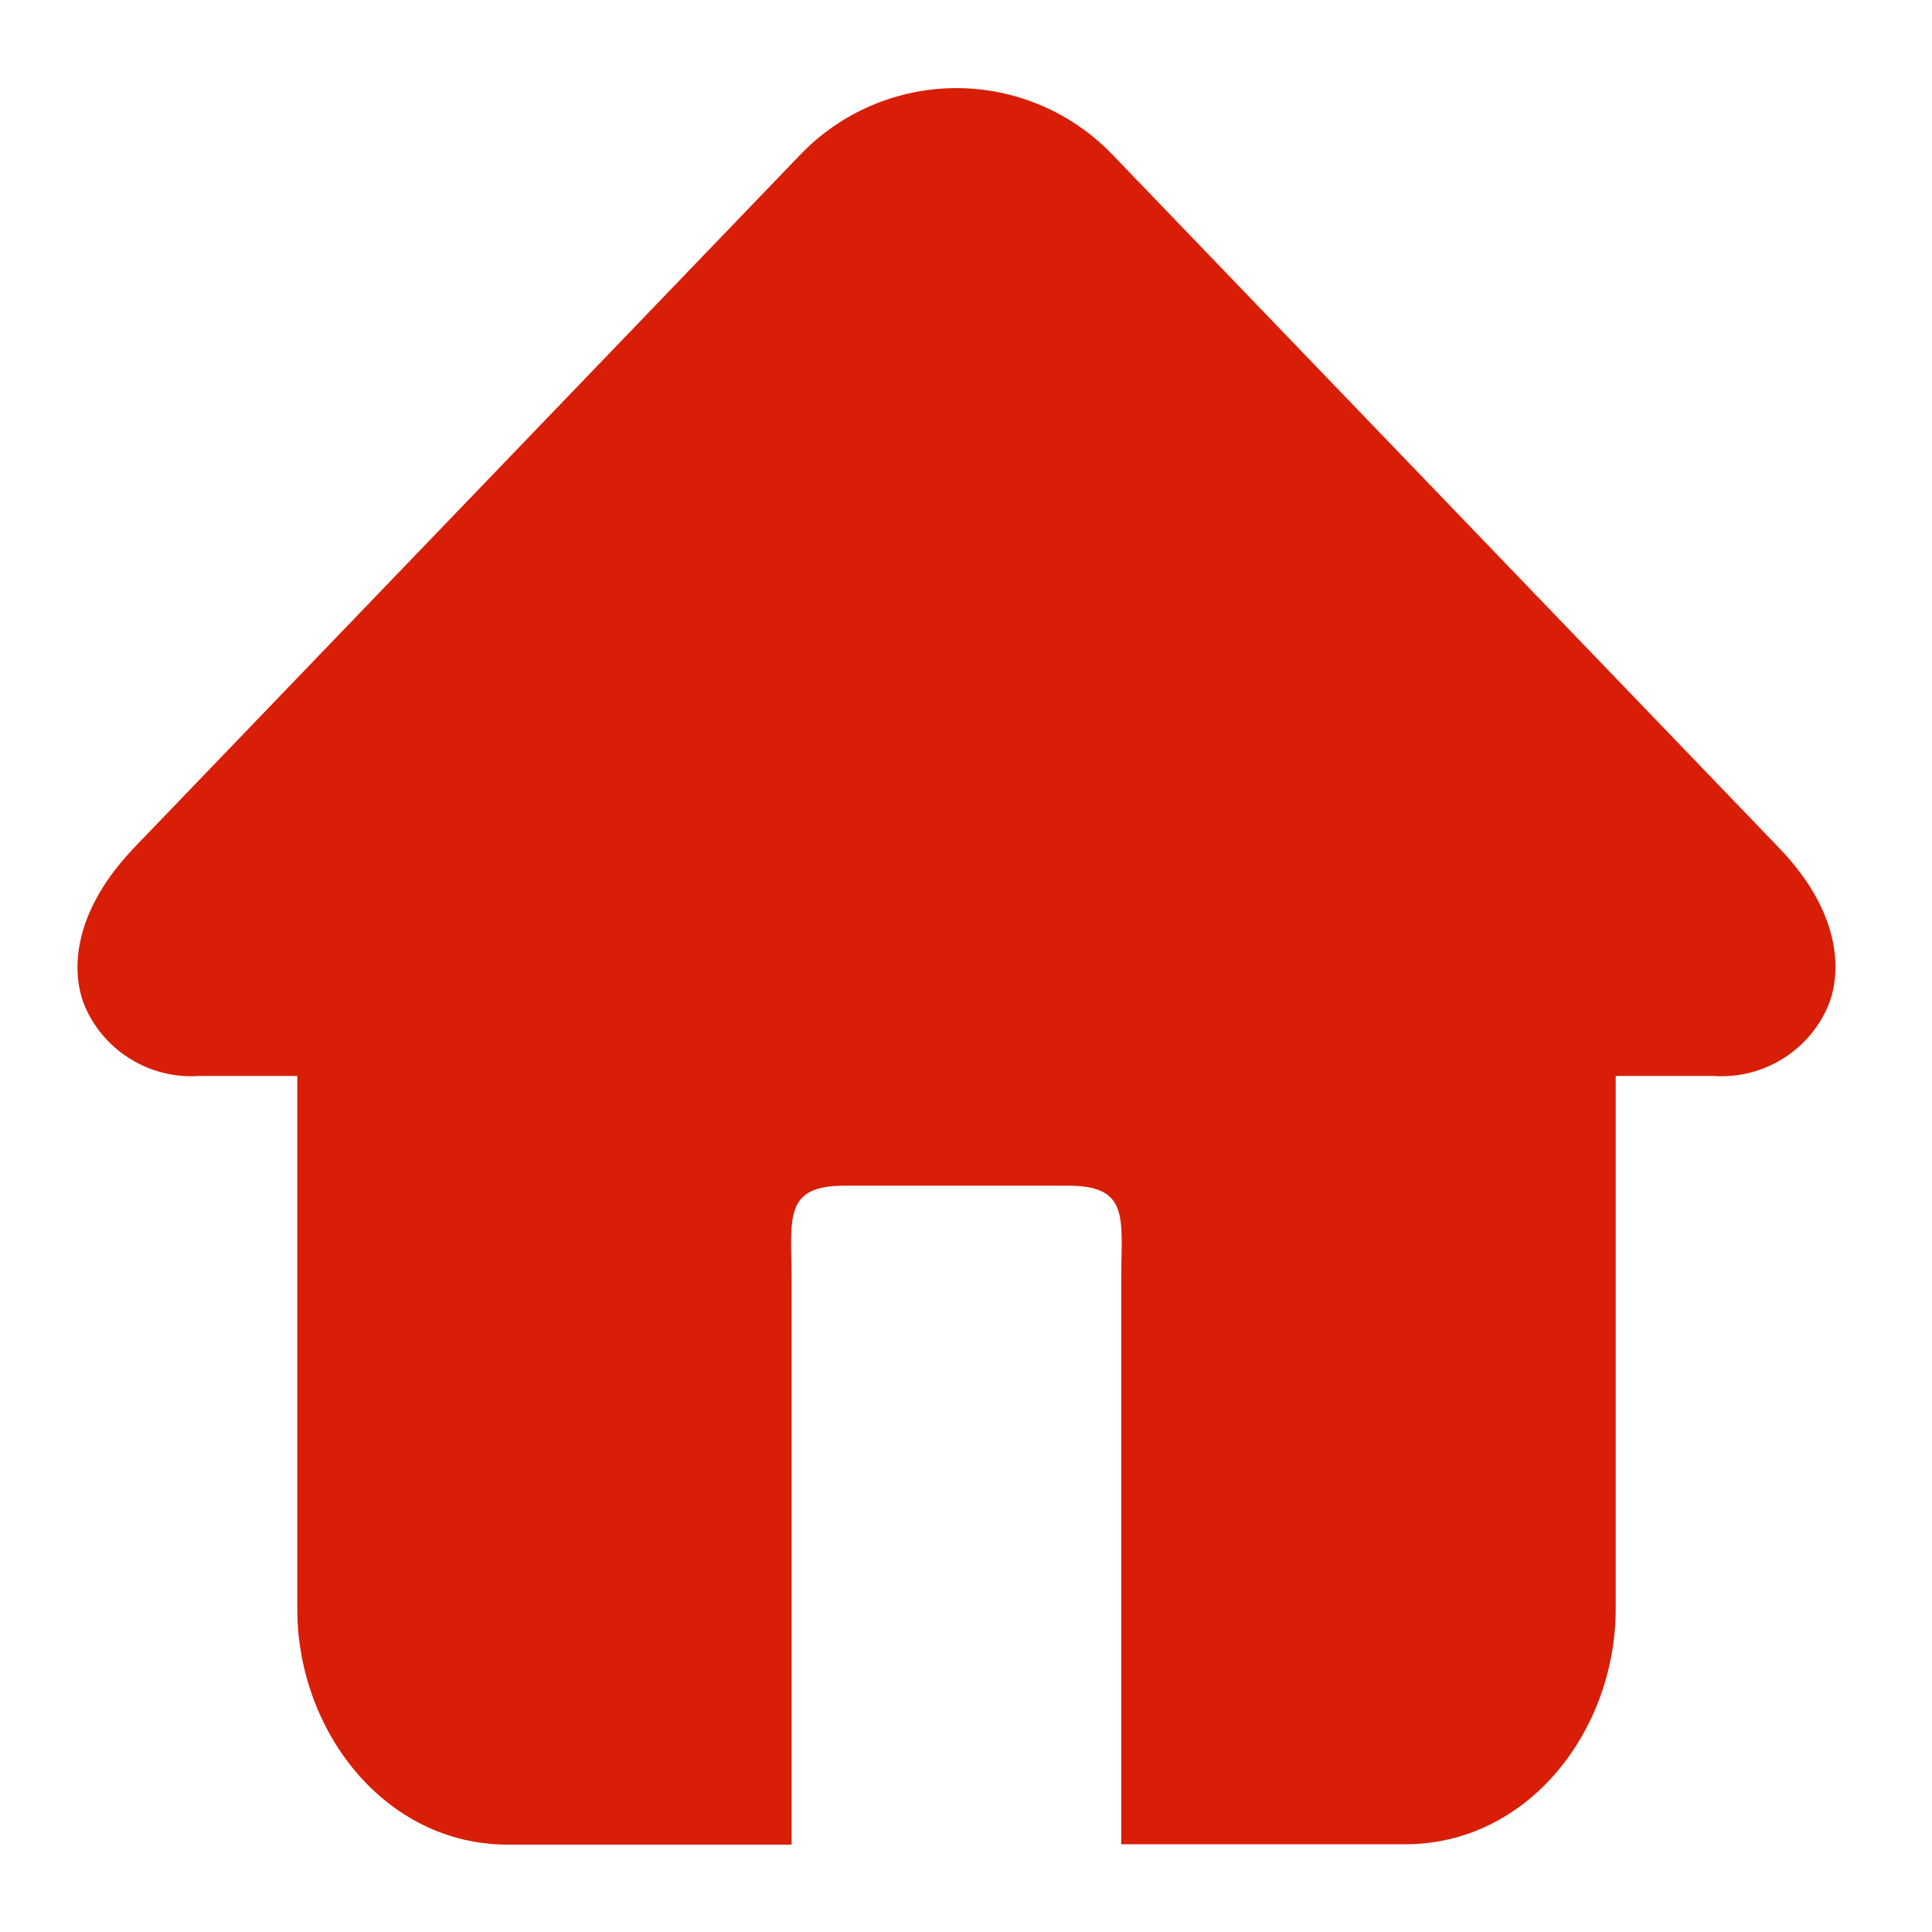
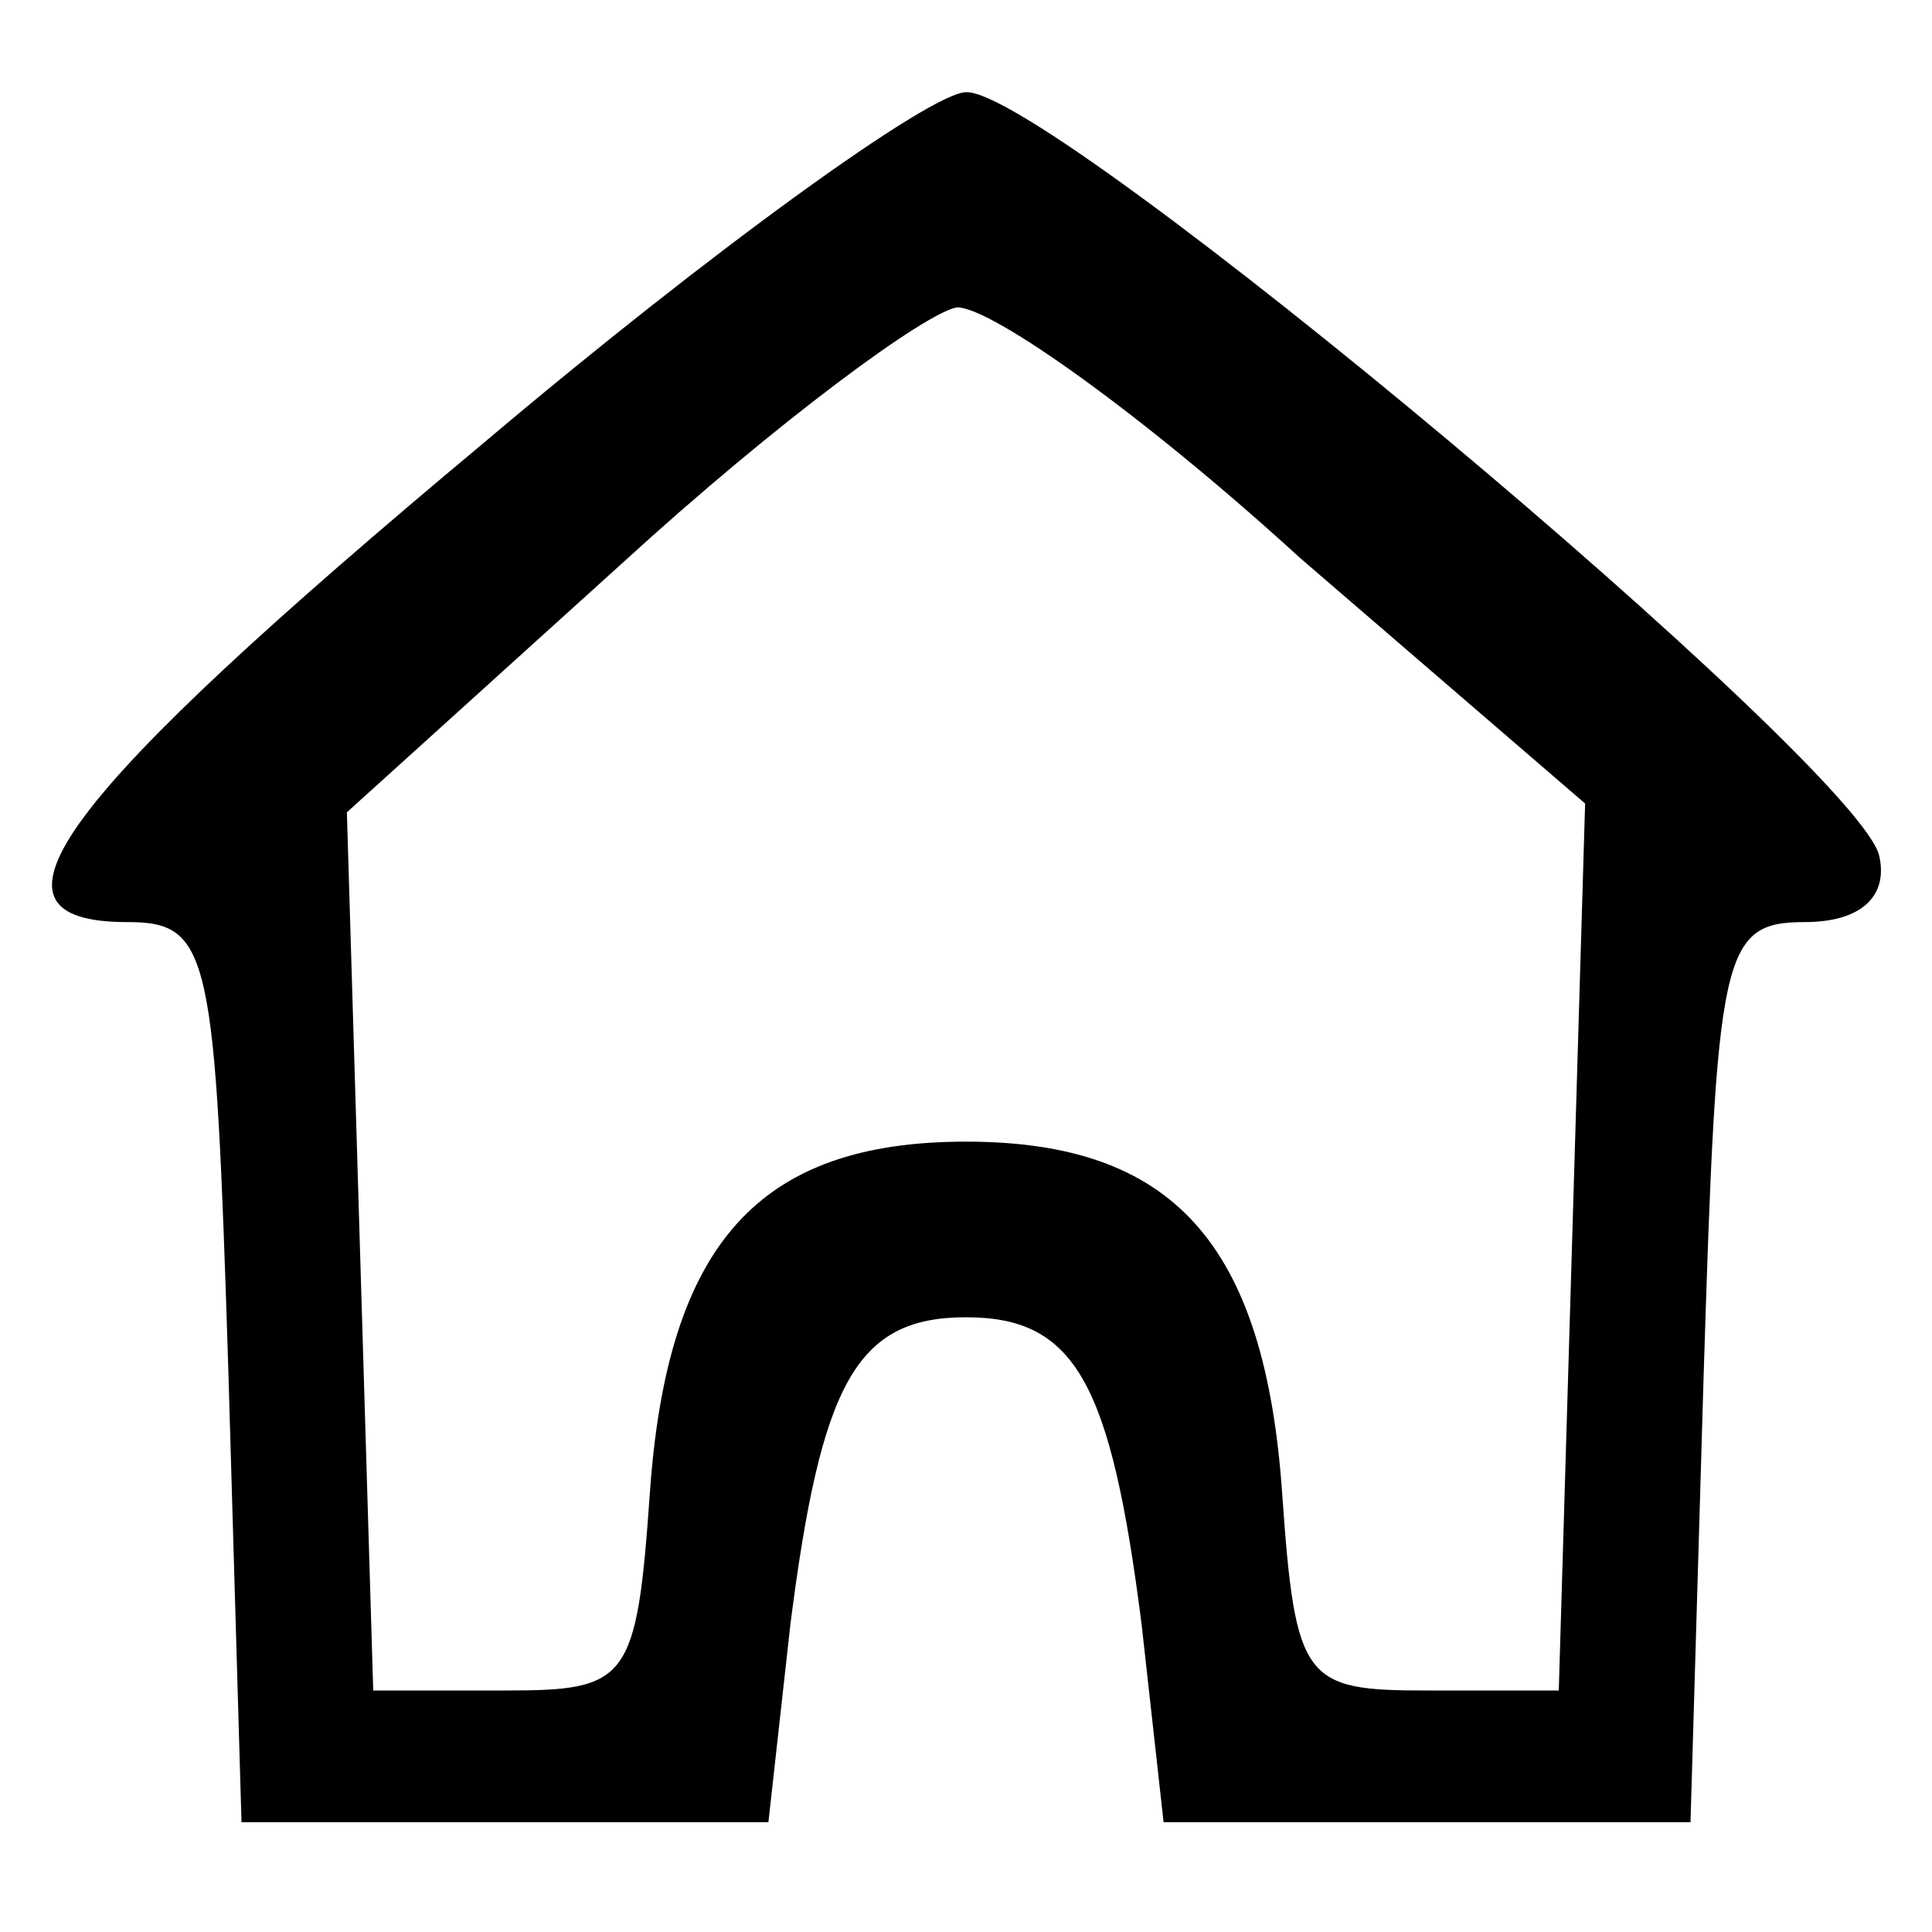
- <svg xmlns="http://www.w3.org/2000/svg" class="icon" width="32px" height="32.00px" viewBox="0 0 1024 1024" version="1.1">
-   <path fill="#d81e06" d="M942.944 449.408L589.664 82.016a114.624 114.624 0 0 0-165.504 0L70.976 449.408c-36.48 38.4-31.776 70.752-25.824 84.384a61.44 61.44 0 0 0 60.576 36.48h51.84v282.624c0 64.128 46.08 124.8 111.648 124.8h150.336V678.368c0-32.064-4.8-49.92 27.936-49.92h118.848c32.832 0 27.936 17.856 27.936 49.92v299.136h150.432c65.472 0 111.648-60.48 111.648-124.8V570.272h51.744a61.44 61.44 0 0 0 60.576-36.48c6.048-13.632 10.752-46.464-25.728-84.384z" />
+ <svg xmlns="http://www.w3.org/2000/svg" version="1.0" width="44pt" height="44pt" viewBox="0 0 44 44" preserveAspectRatio="xMidYMid meet">
+   <g transform="translate(0,44) scale(0.1,-0.1)" fill="#000000" stroke="none">
+     <path d="M110 339 c-97 -81 -118 -109 -81 -109 19 0 20 -7 23 -102 l3 -103 60 0 60 0 5 45 c7 55 15 70 40 70 25 0 33 -15 40 -70 l5 -45 60 0 60 0 3 102 c3 96 4 103 23 103 13 0 19 6 17 15 -4 20 -189 175 -208 174 -8 0 -58 -36 -110 -80z m186 -26 l65 -56 -3 -101 -3 -101 -30 0 c-28 0 -30 2 -33 45 -4 57 -25 80 -72 80 -47 0 -68 -23 -72 -80 -3 -43 -5 -45 -33 -45 l-30 0 -3 100 -3 100 63 57 c35 32 69 57 76 58 8 0 43 -25 78 -57z" />
+   </g>
</svg>
